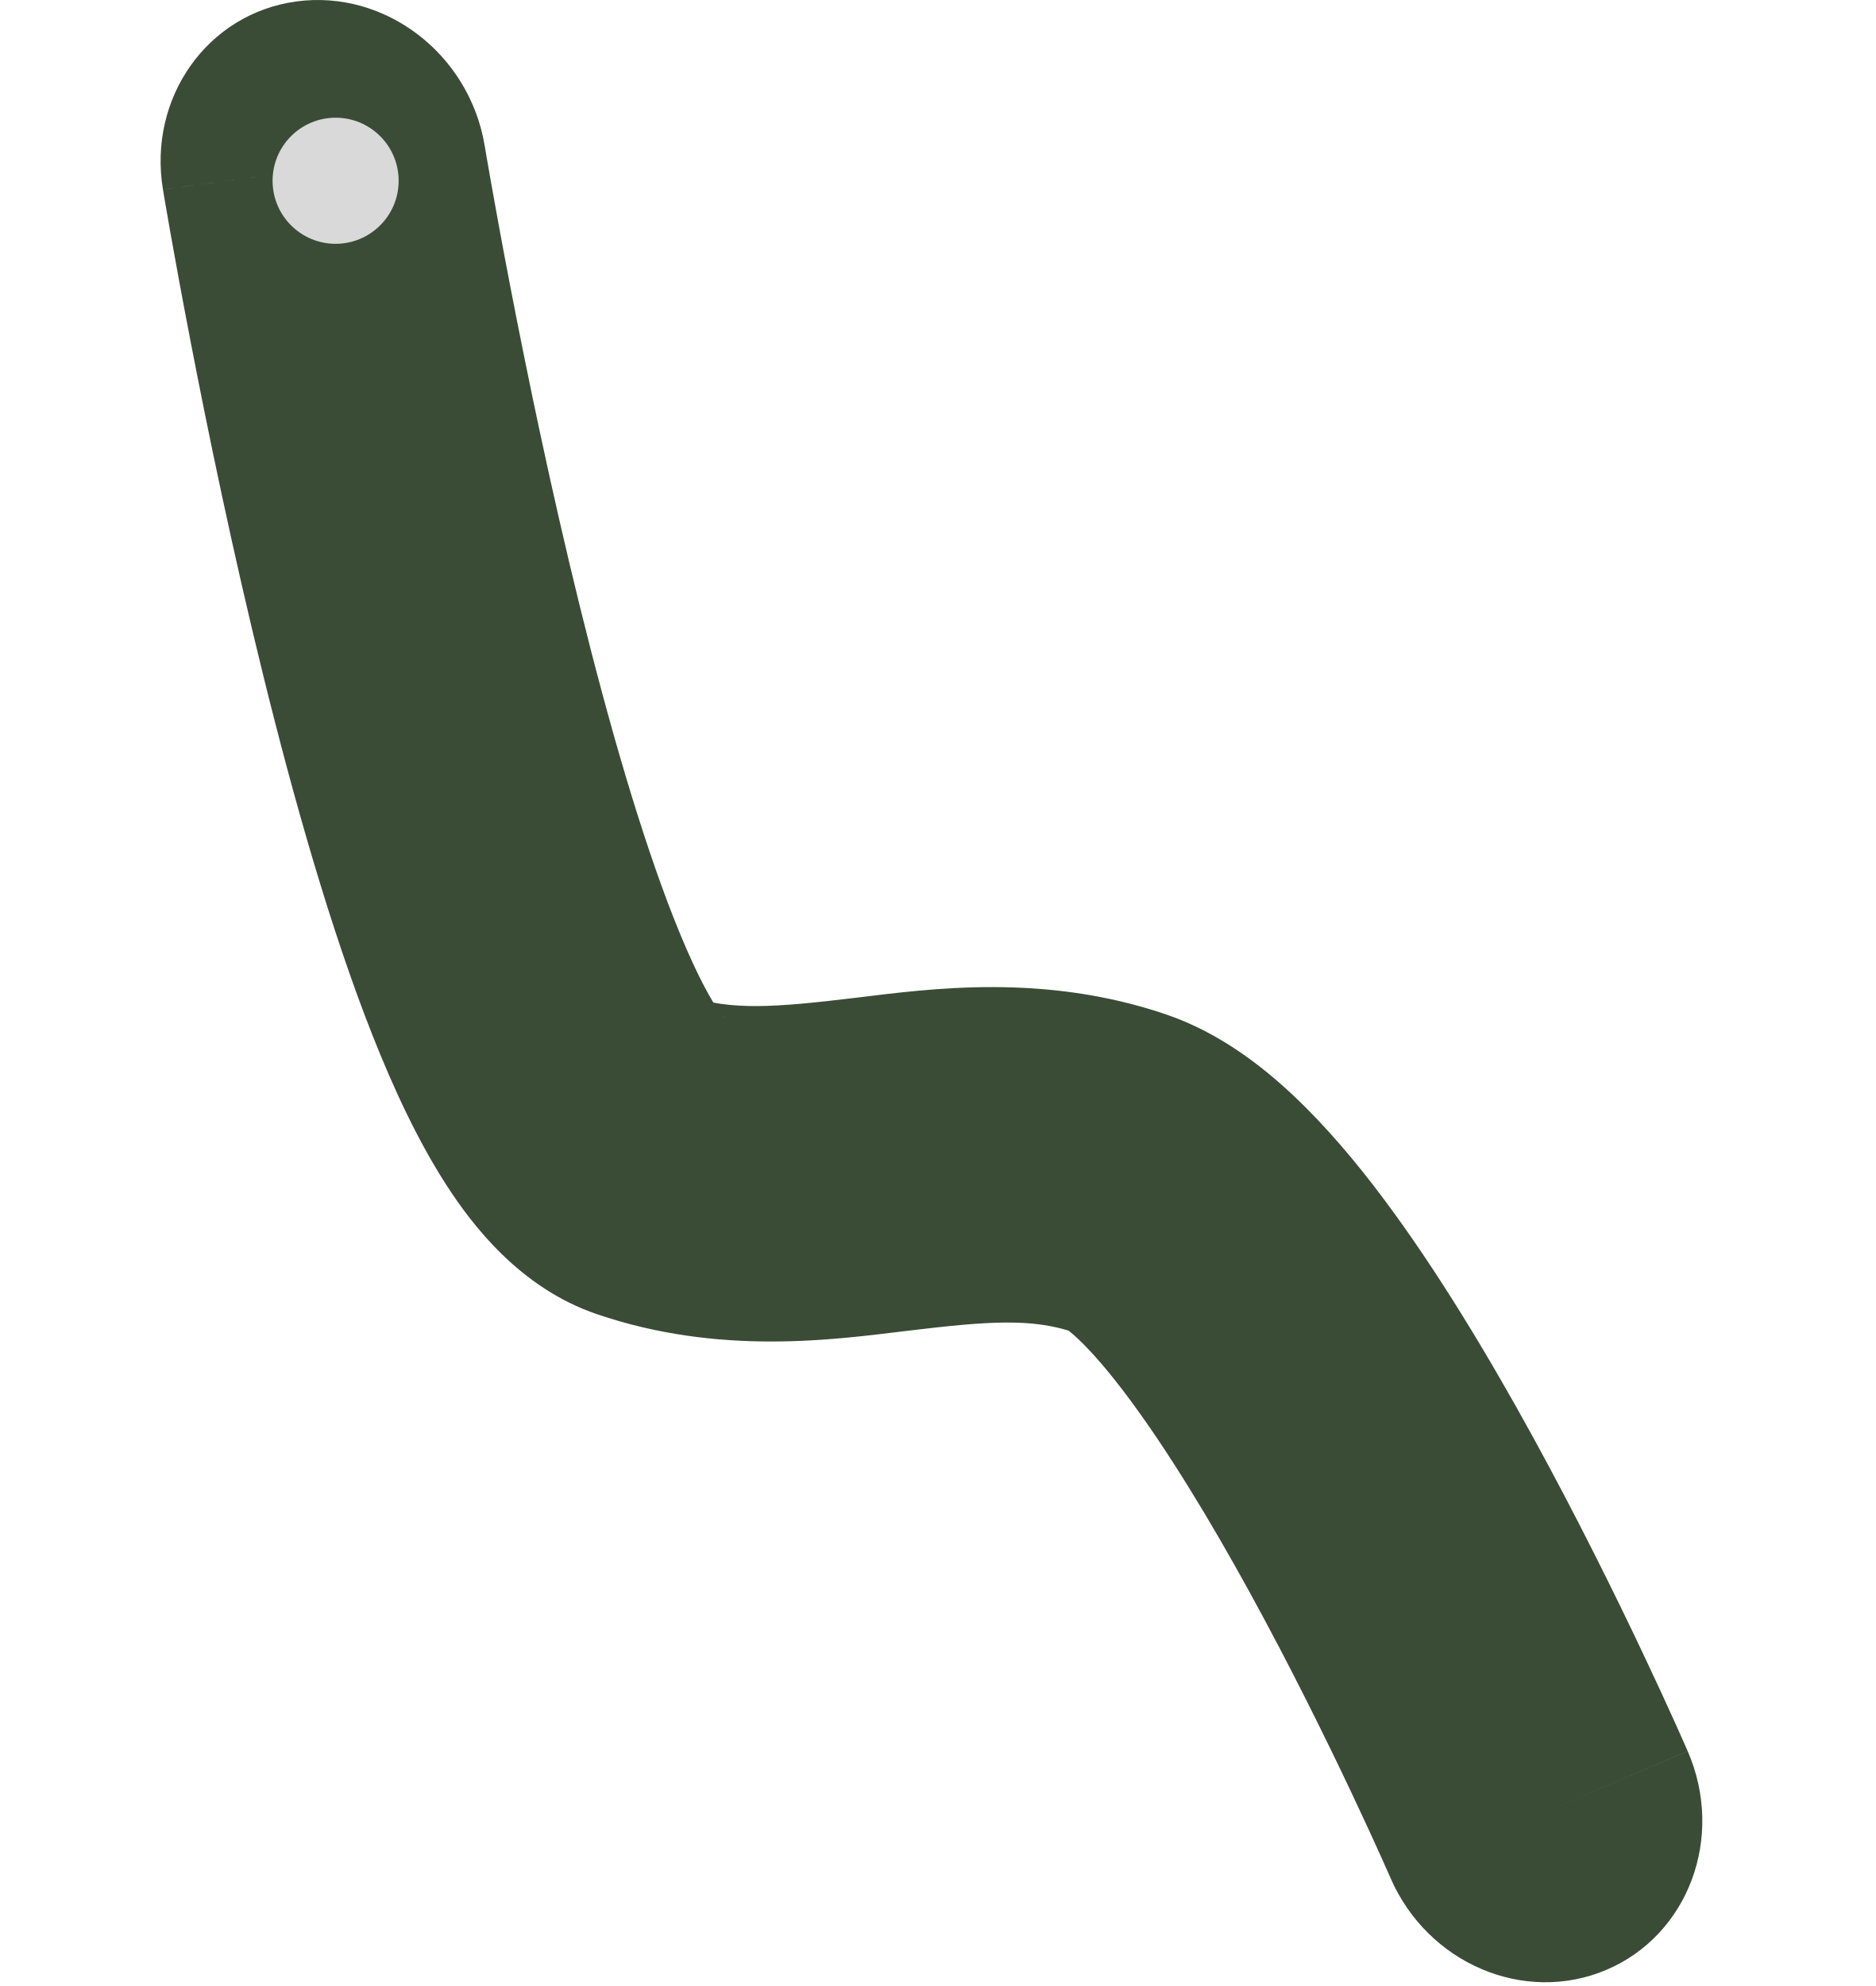
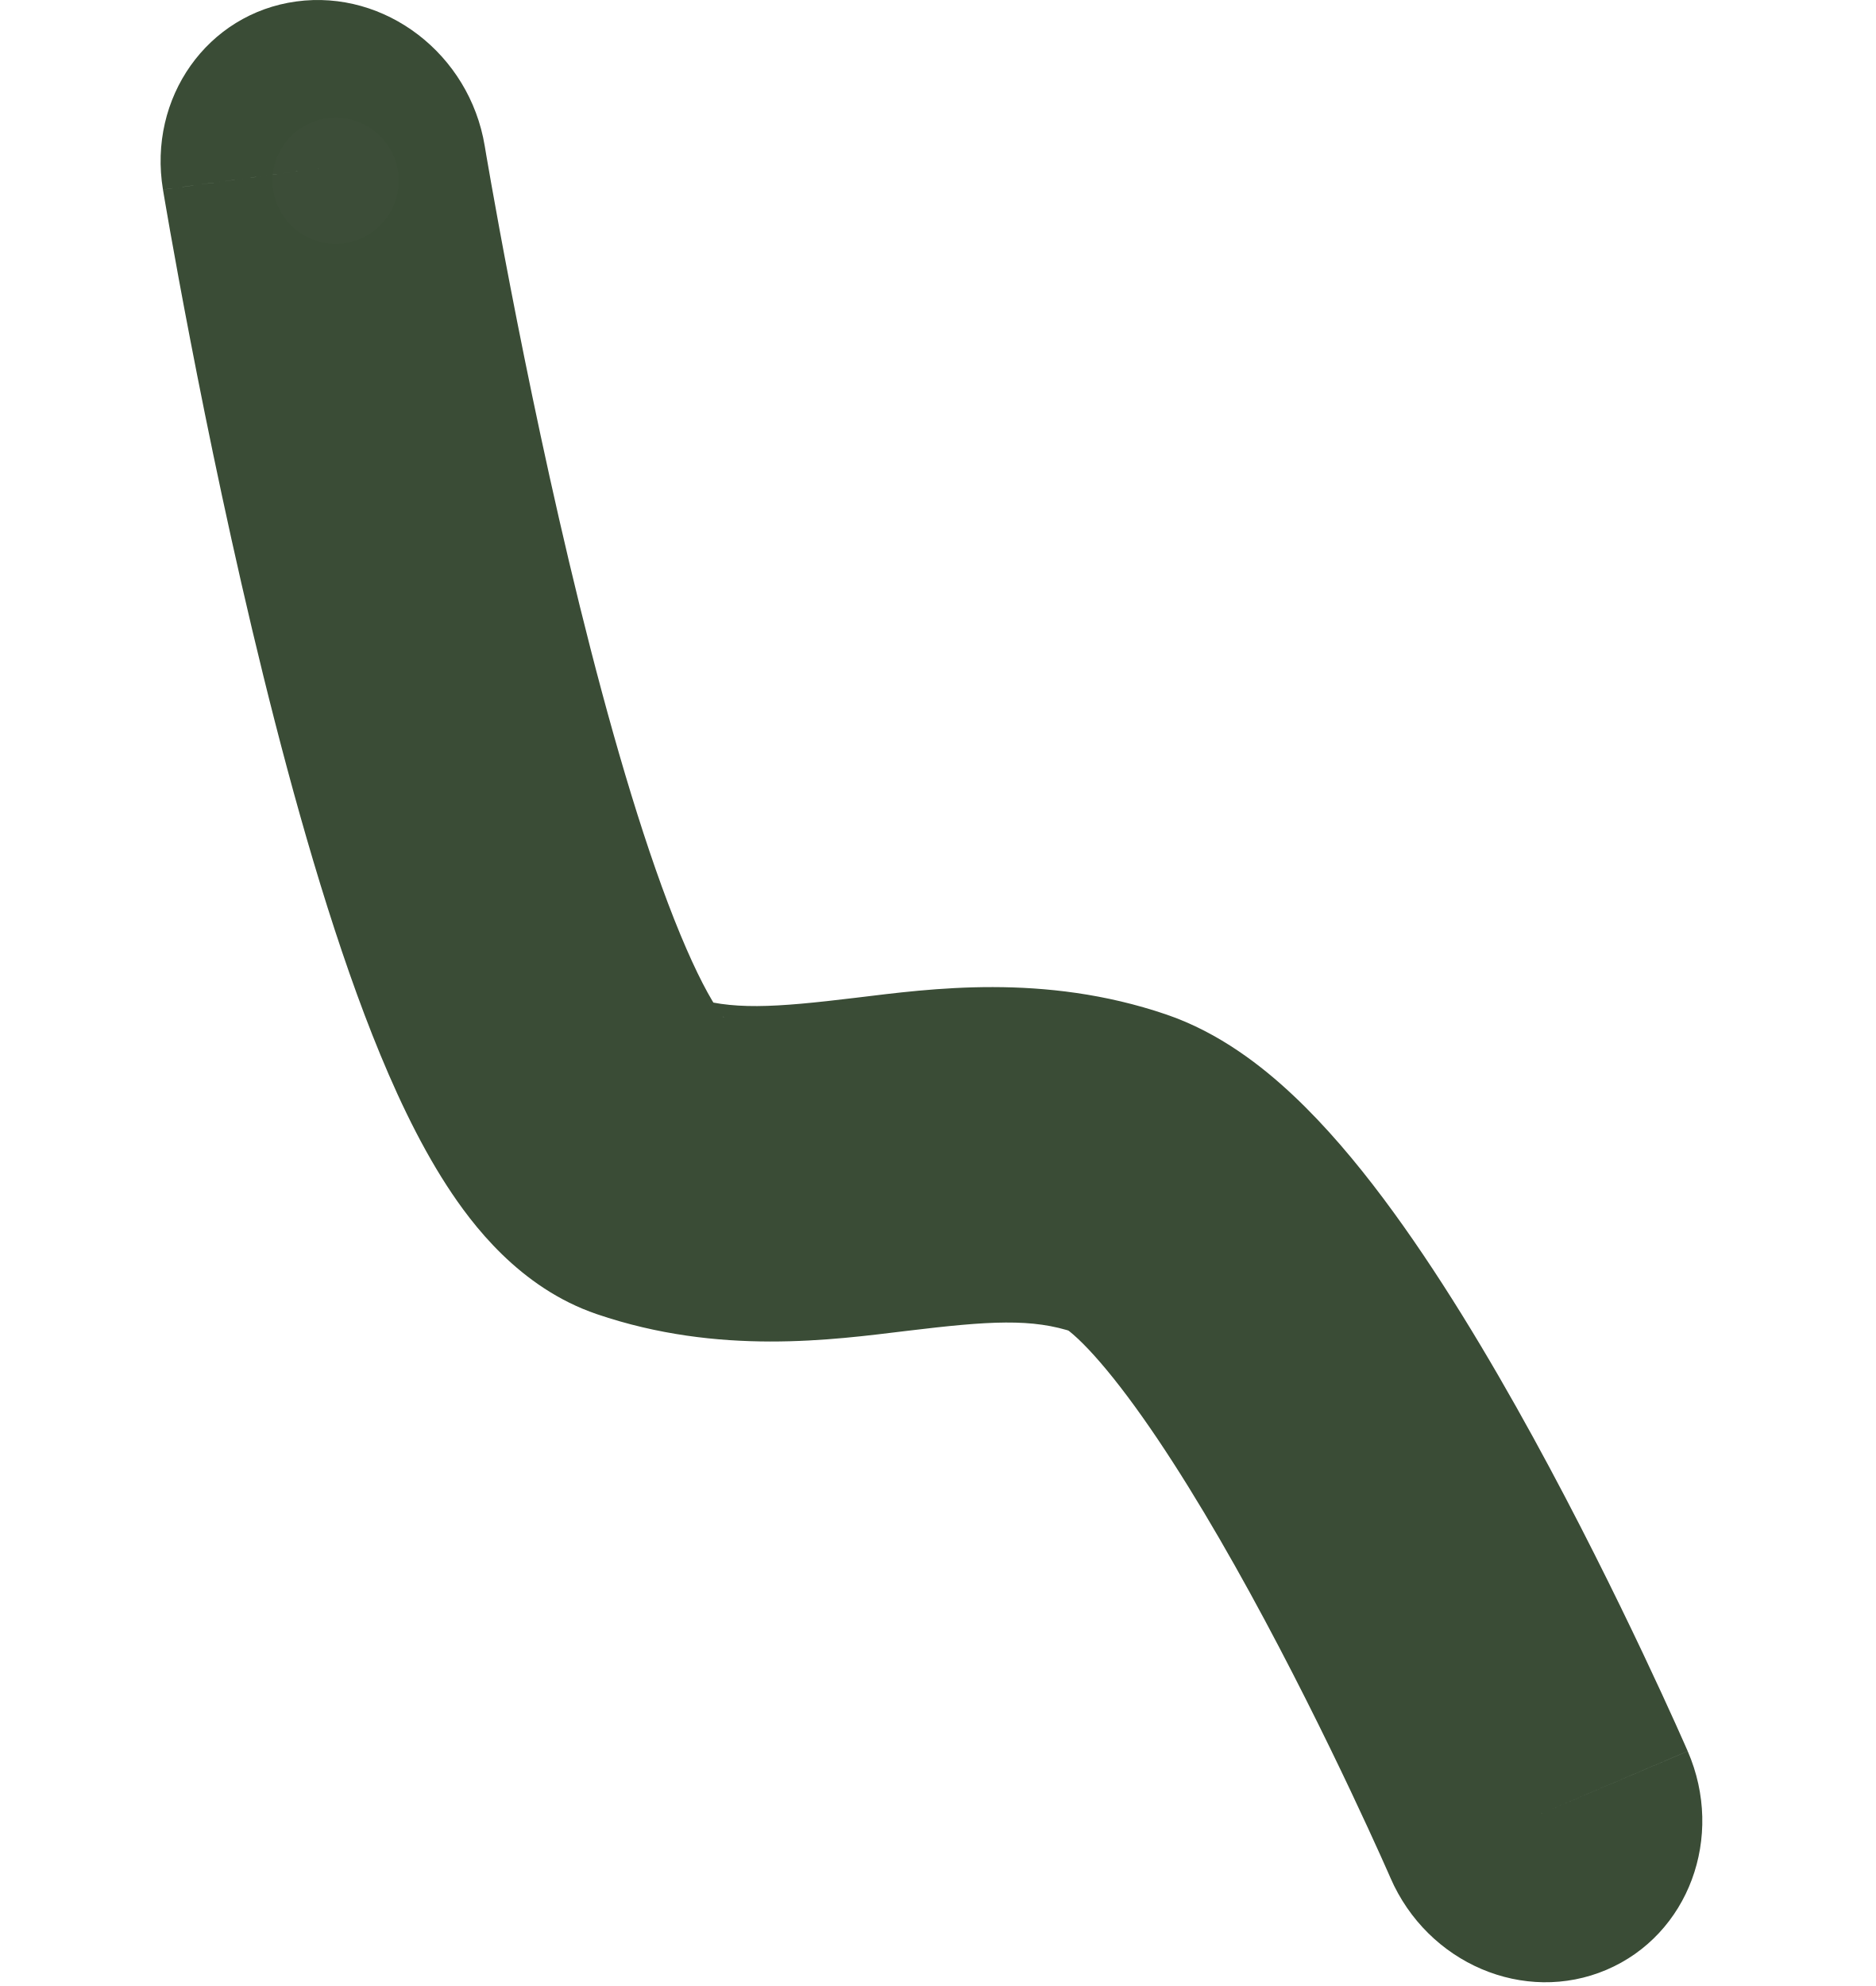
<svg xmlns="http://www.w3.org/2000/svg" width="119" height="126" viewBox="0 0 119 126" fill="none">
  <g id="stinkbug_leg">
    <path id="Vector 6" d="M10.341 12.027C9.377 6.2 13.167 0.856 18.805 0.092C24.444 -0.673 29.796 3.431 30.759 9.258L20.55 10.642L10.341 12.027ZM107.097 111.103C109.459 116.545 107.151 122.754 101.942 124.973C96.732 127.191 90.594 124.577 88.231 119.135L97.664 115.119L107.097 111.103ZM20.55 10.642C30.759 9.258 30.759 9.257 30.759 9.257C30.759 9.257 30.759 9.257 30.759 9.257C30.759 9.257 30.759 9.259 30.76 9.261C30.761 9.266 30.762 9.275 30.764 9.286C30.768 9.31 30.774 9.348 30.783 9.399C30.8 9.501 30.826 9.656 30.861 9.863C30.932 10.275 31.038 10.889 31.178 11.677C31.457 13.252 31.869 15.518 32.397 18.253C33.455 23.736 34.963 31.034 36.777 38.395C38.612 45.839 40.672 52.986 42.782 58.324C43.849 61.022 44.77 62.849 45.46 63.914C46.419 65.391 45.982 63.977 43.693 63.198L40.783 73.286L37.872 83.375C32.967 81.705 29.936 77.665 28.357 75.23C26.511 72.382 24.952 69.008 23.631 65.667C20.966 58.925 18.623 50.633 16.707 42.861C14.771 35.007 13.183 27.311 12.083 21.606C11.531 18.746 11.098 16.368 10.802 14.699C10.654 13.864 10.54 13.205 10.463 12.75C10.424 12.523 10.394 12.347 10.374 12.225C10.363 12.164 10.355 12.117 10.35 12.084C10.347 12.067 10.345 12.054 10.344 12.044C10.343 12.04 10.342 12.036 10.341 12.033C10.341 12.031 10.341 12.03 10.341 12.029C10.341 12.028 10.341 12.027 20.55 10.642ZM40.783 73.286L43.693 63.198C46.376 64.111 49.084 63.934 54.336 63.299C59.006 62.735 66.221 61.712 74.002 64.361L71.091 74.45L68.181 84.538C65.498 83.625 62.79 83.802 57.538 84.437C52.868 85.001 45.653 86.024 37.872 83.375L40.783 73.286ZM71.091 74.45L74.002 64.361C77.374 65.509 80.102 67.65 82.066 69.498C84.137 71.444 86.055 73.73 87.774 76.024C91.213 80.614 94.499 86.109 97.277 91.17C100.086 96.289 102.53 101.252 104.264 104.914C105.134 106.752 105.834 108.279 106.319 109.354C106.562 109.893 106.752 110.319 106.883 110.616C106.949 110.764 107 110.881 107.035 110.962C107.053 111.003 107.067 111.036 107.078 111.059C107.083 111.071 107.087 111.08 107.09 111.088C107.092 111.091 107.093 111.094 107.094 111.097C107.095 111.098 107.095 111.099 107.096 111.1C107.096 111.101 107.097 111.103 97.664 115.119C88.231 119.135 88.232 119.136 88.232 119.136C88.232 119.136 88.233 119.137 88.233 119.137C88.233 119.137 88.233 119.137 88.232 119.136C88.231 119.134 88.23 119.131 88.227 119.124C88.222 119.112 88.213 119.091 88.2 119.062C88.174 119.003 88.133 118.91 88.078 118.786C87.969 118.538 87.802 118.163 87.584 117.68C87.147 116.713 86.506 115.313 85.703 113.616C84.09 110.209 81.853 105.673 79.327 101.07C76.769 96.409 74.067 91.96 71.542 88.59C70.279 86.904 69.222 85.707 68.409 84.942C67.489 84.078 67.424 84.281 68.181 84.538L71.091 74.45Z" fill="#3A4C36" />
    <g id="origin">
-       <circle id="_origin" cx="21.297" cy="11.468" r="4" fill="#D9D9D9" />
+       <circle id="_origin" cx="21.297" cy="11.468" r="4" fill="#D9D9D9" fill-opacity="0.01" />
    </g>
  </g>
</svg>
